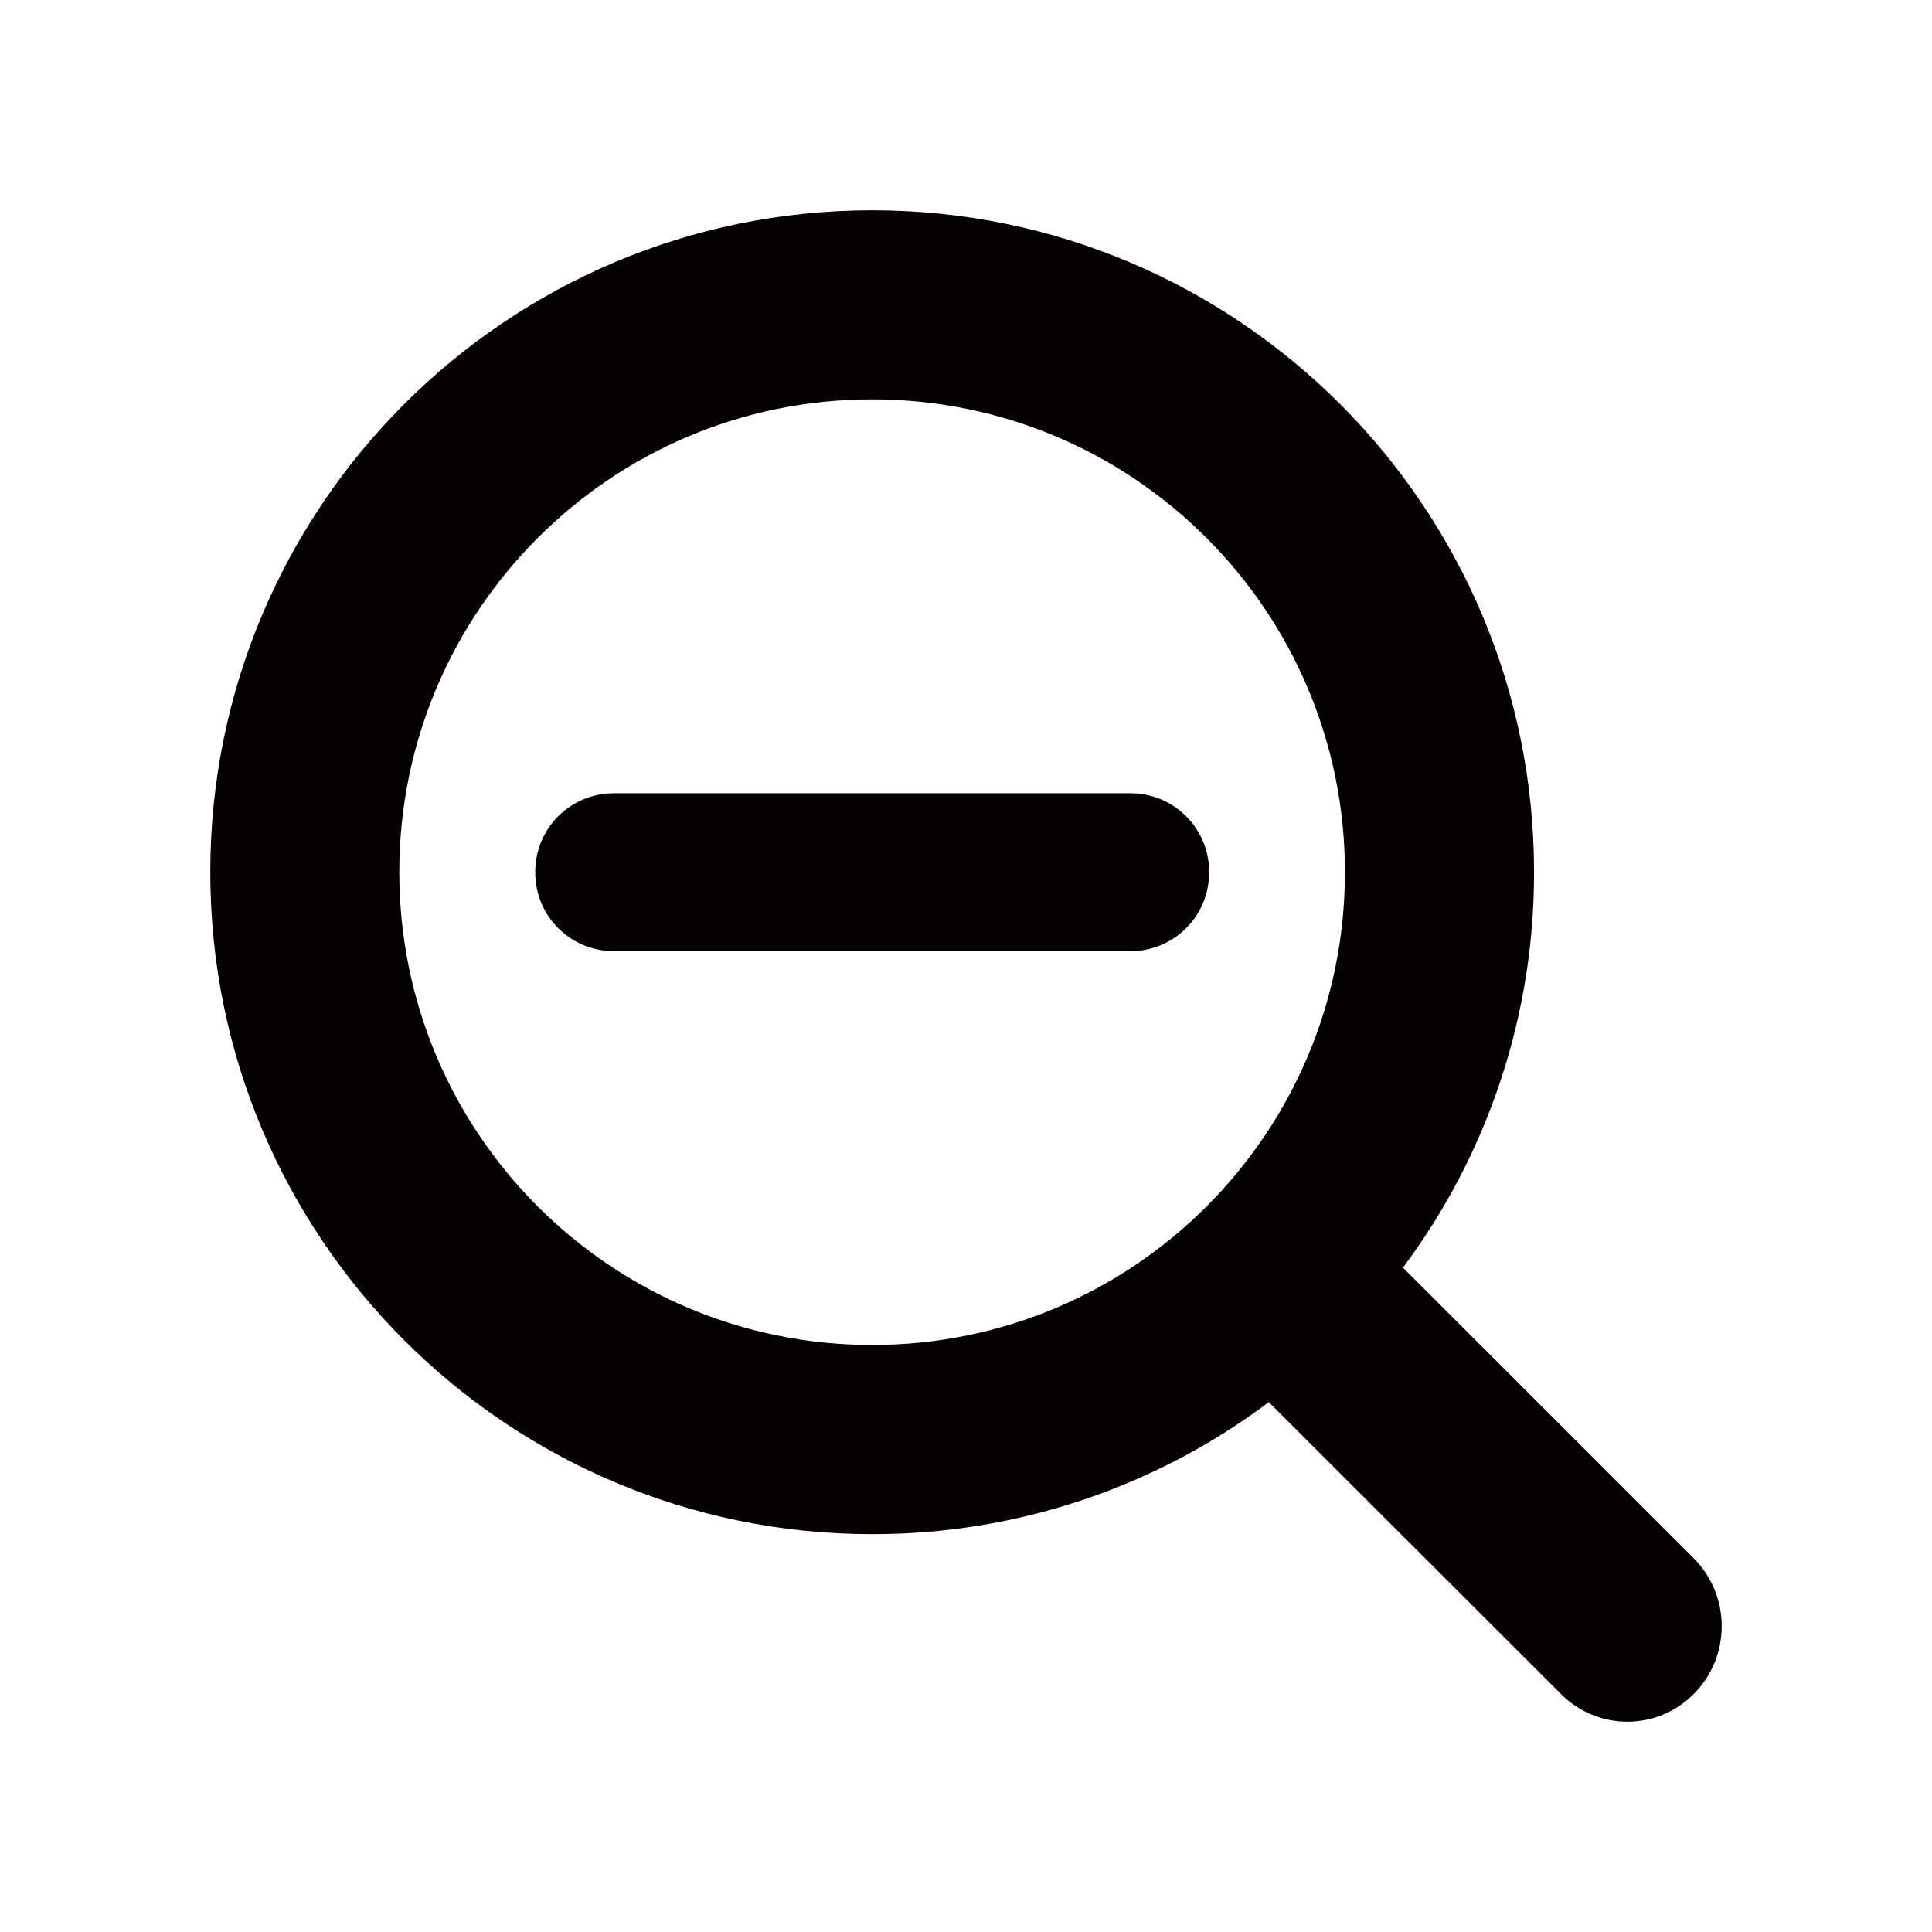
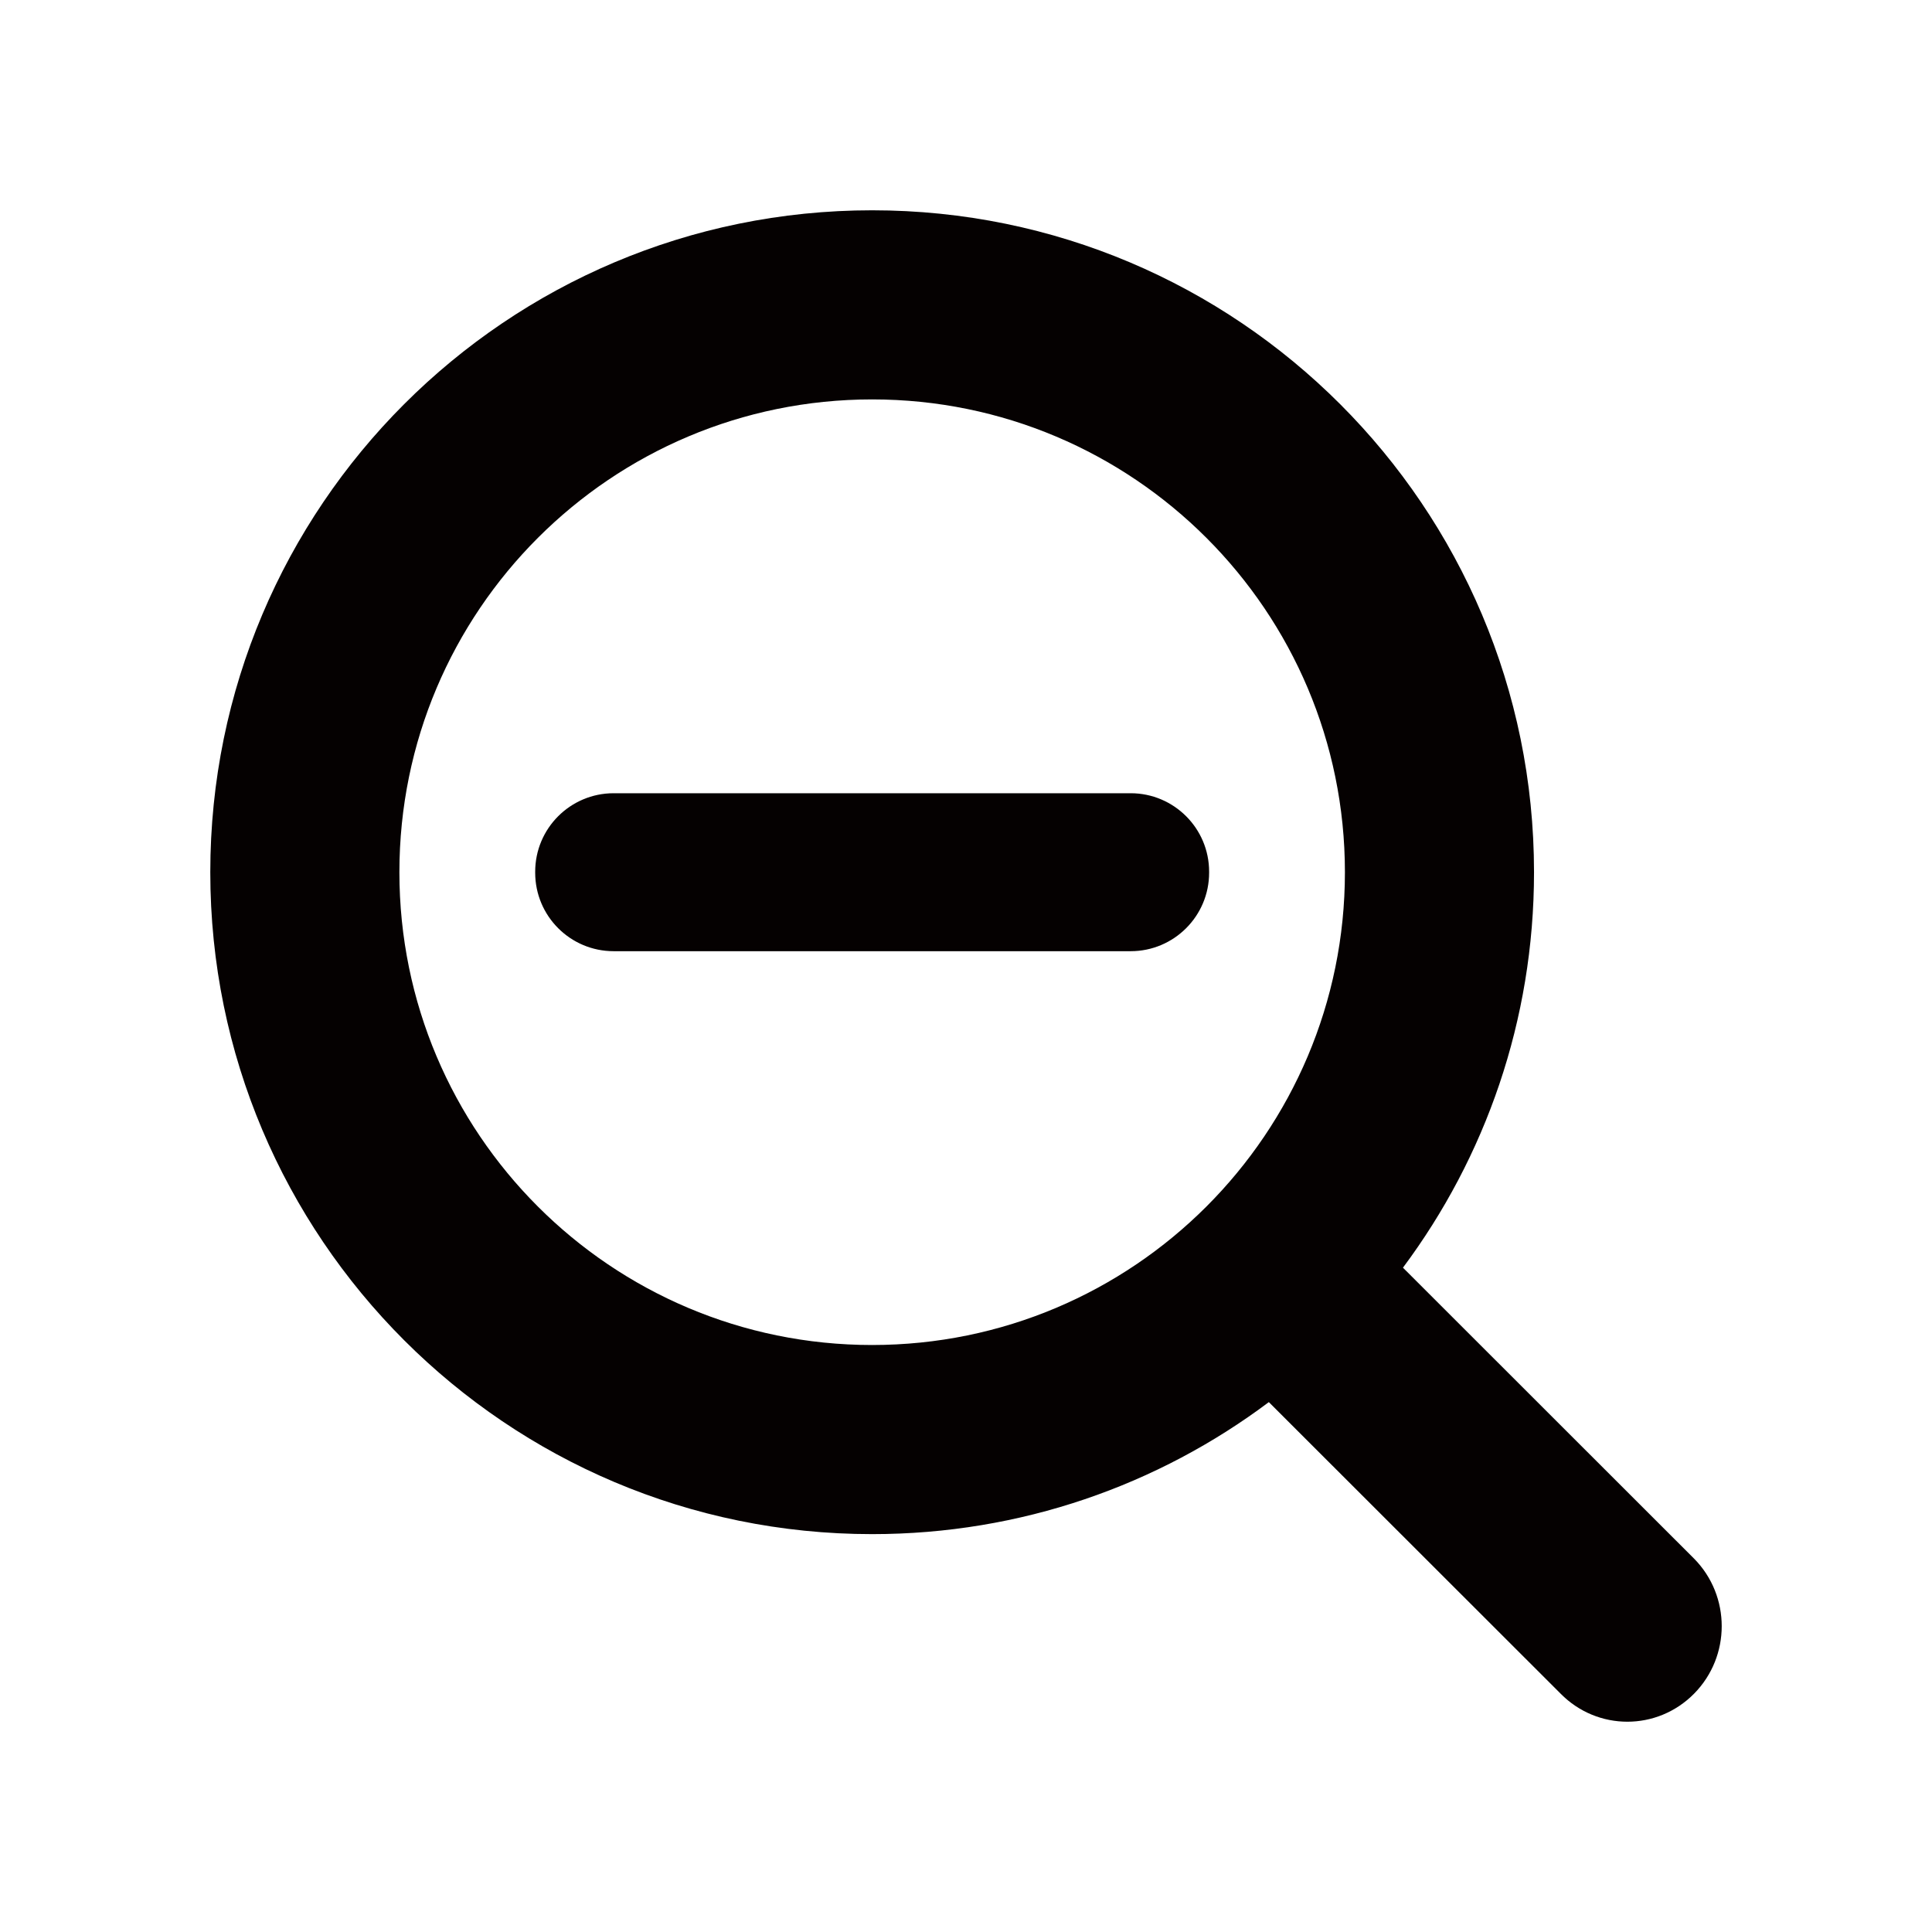
- <svg xmlns="http://www.w3.org/2000/svg" id="レイヤー_2" data-name="レイヤー 2" viewBox="0 0 591.02 591.02">
+ <svg xmlns="http://www.w3.org/2000/svg" id="_イヤー_2" viewBox="0 0 591.023 591.023">
  <defs>
    <style>.cls-1{fill:#050101;}</style>
  </defs>
-   <path class="cls-1" d="M518.23,476.79l-89.05-89a201.6,201.6,0,0,0,40.1-121C469.28,155,378.63,64.33,266.8,64.33S64.33,155,64.33,266.82,155,469.31,266.8,469.31a201.55,201.55,0,0,0,121.35-40.38l89.27,89.19a28.57,28.57,0,0,0,40.81,0A29.47,29.47,0,0,0,518.23,476.79ZM266.8,411.45A144.64,144.64,0,1,1,411.43,266.82,144.62,144.62,0,0,1,266.8,411.45ZM369.88,266.67v.3a24,24,0,0,1-24,24H187.74a24,24,0,0,1-24-24v-.3a24,24,0,0,1,24-24H345.87A24,24,0,0,1,369.88,266.67Z" />
+   <path class="cls-1" d="M518.23,476.793l-89.047-88.996c25.184-33.754,40.093-75.624,40.093-120.977,0-111.832-90.651-202.489-202.474-202.489S64.33,154.987,64.33,266.819s90.651,202.489,202.474,202.489c45.52,0,87.532-15.023,121.349-40.381l89.271,89.198c11.284,11.425,29.524,11.425,40.808,0,11.284-11.425,11.284-29.907,0-41.332Zm-251.427-65.338c-79.874,0-144.624-64.755-144.624-144.635S186.93,122.184,266.803,122.184s144.624,64.755,144.624,144.635-64.75,144.635-144.624,144.635Zm103.082-144.783v.296c0,13.263-10.752,24.015-24.015,24.015H187.736c-13.263,0-24.015-10.752-24.015-24.015v-.296c0-13.263,10.752-24.014,24.015-24.014h158.134c13.263,0,24.015,10.752,24.015,24.014Z" />
</svg>
